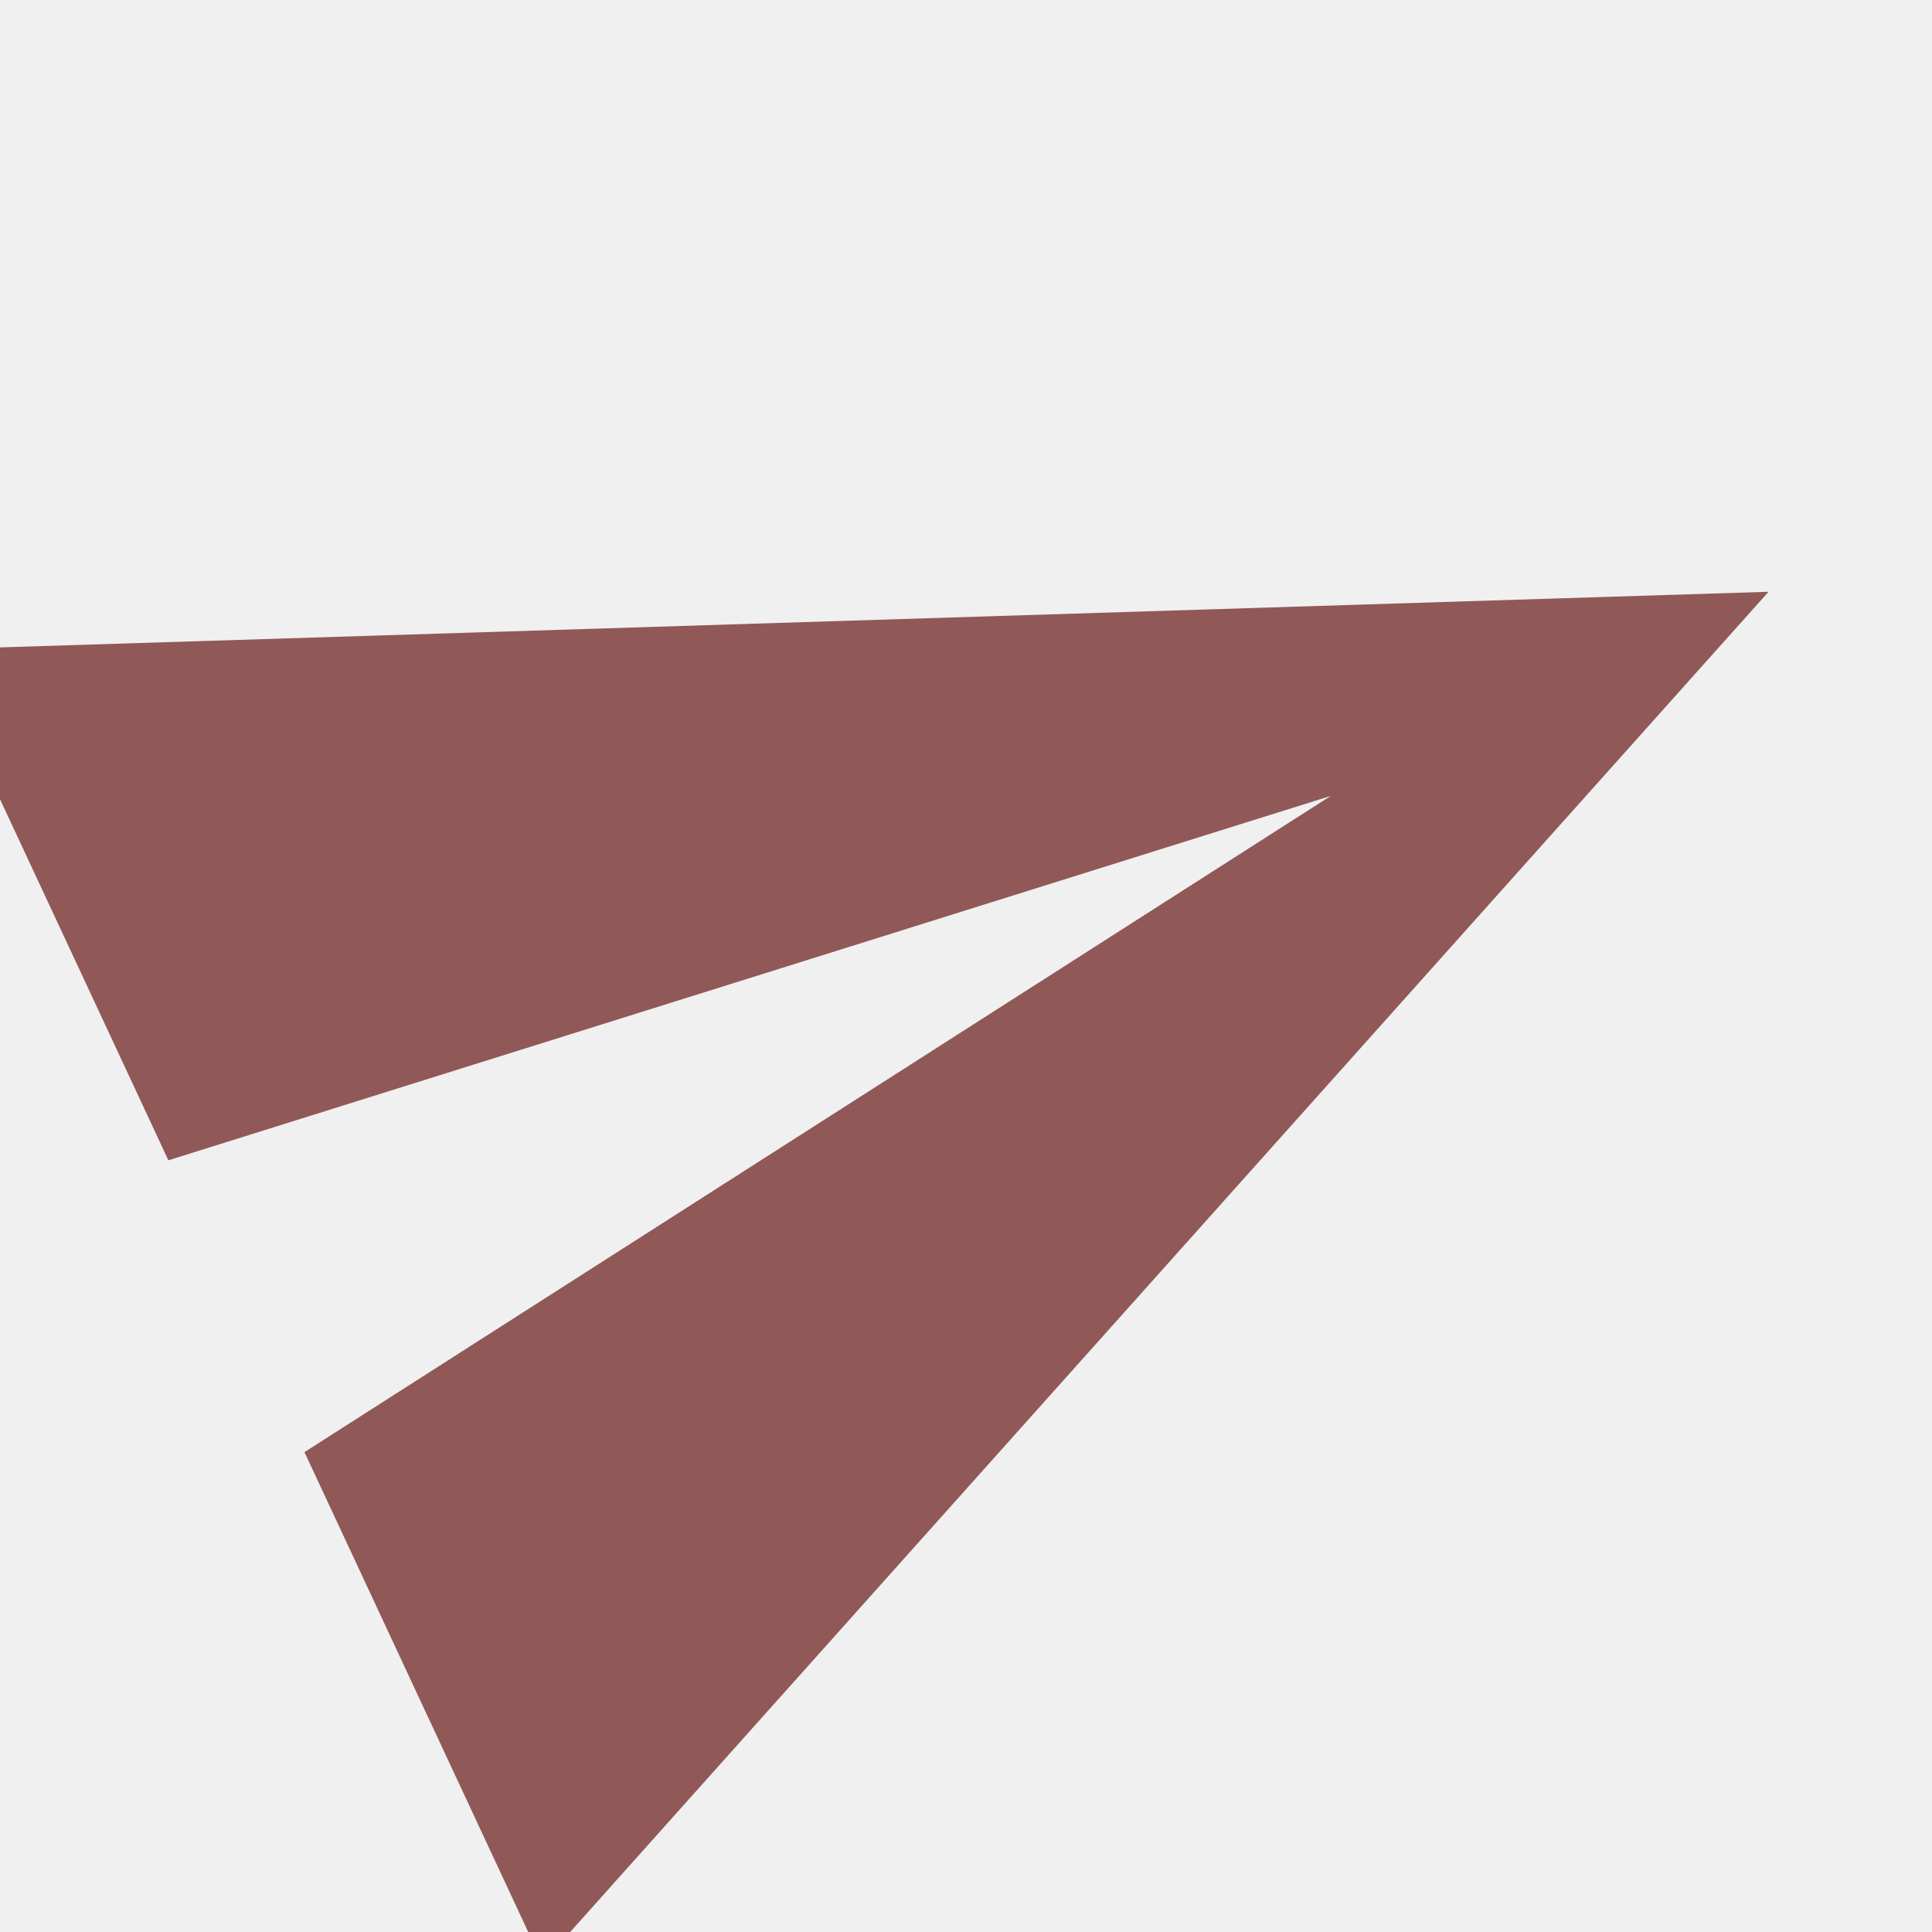
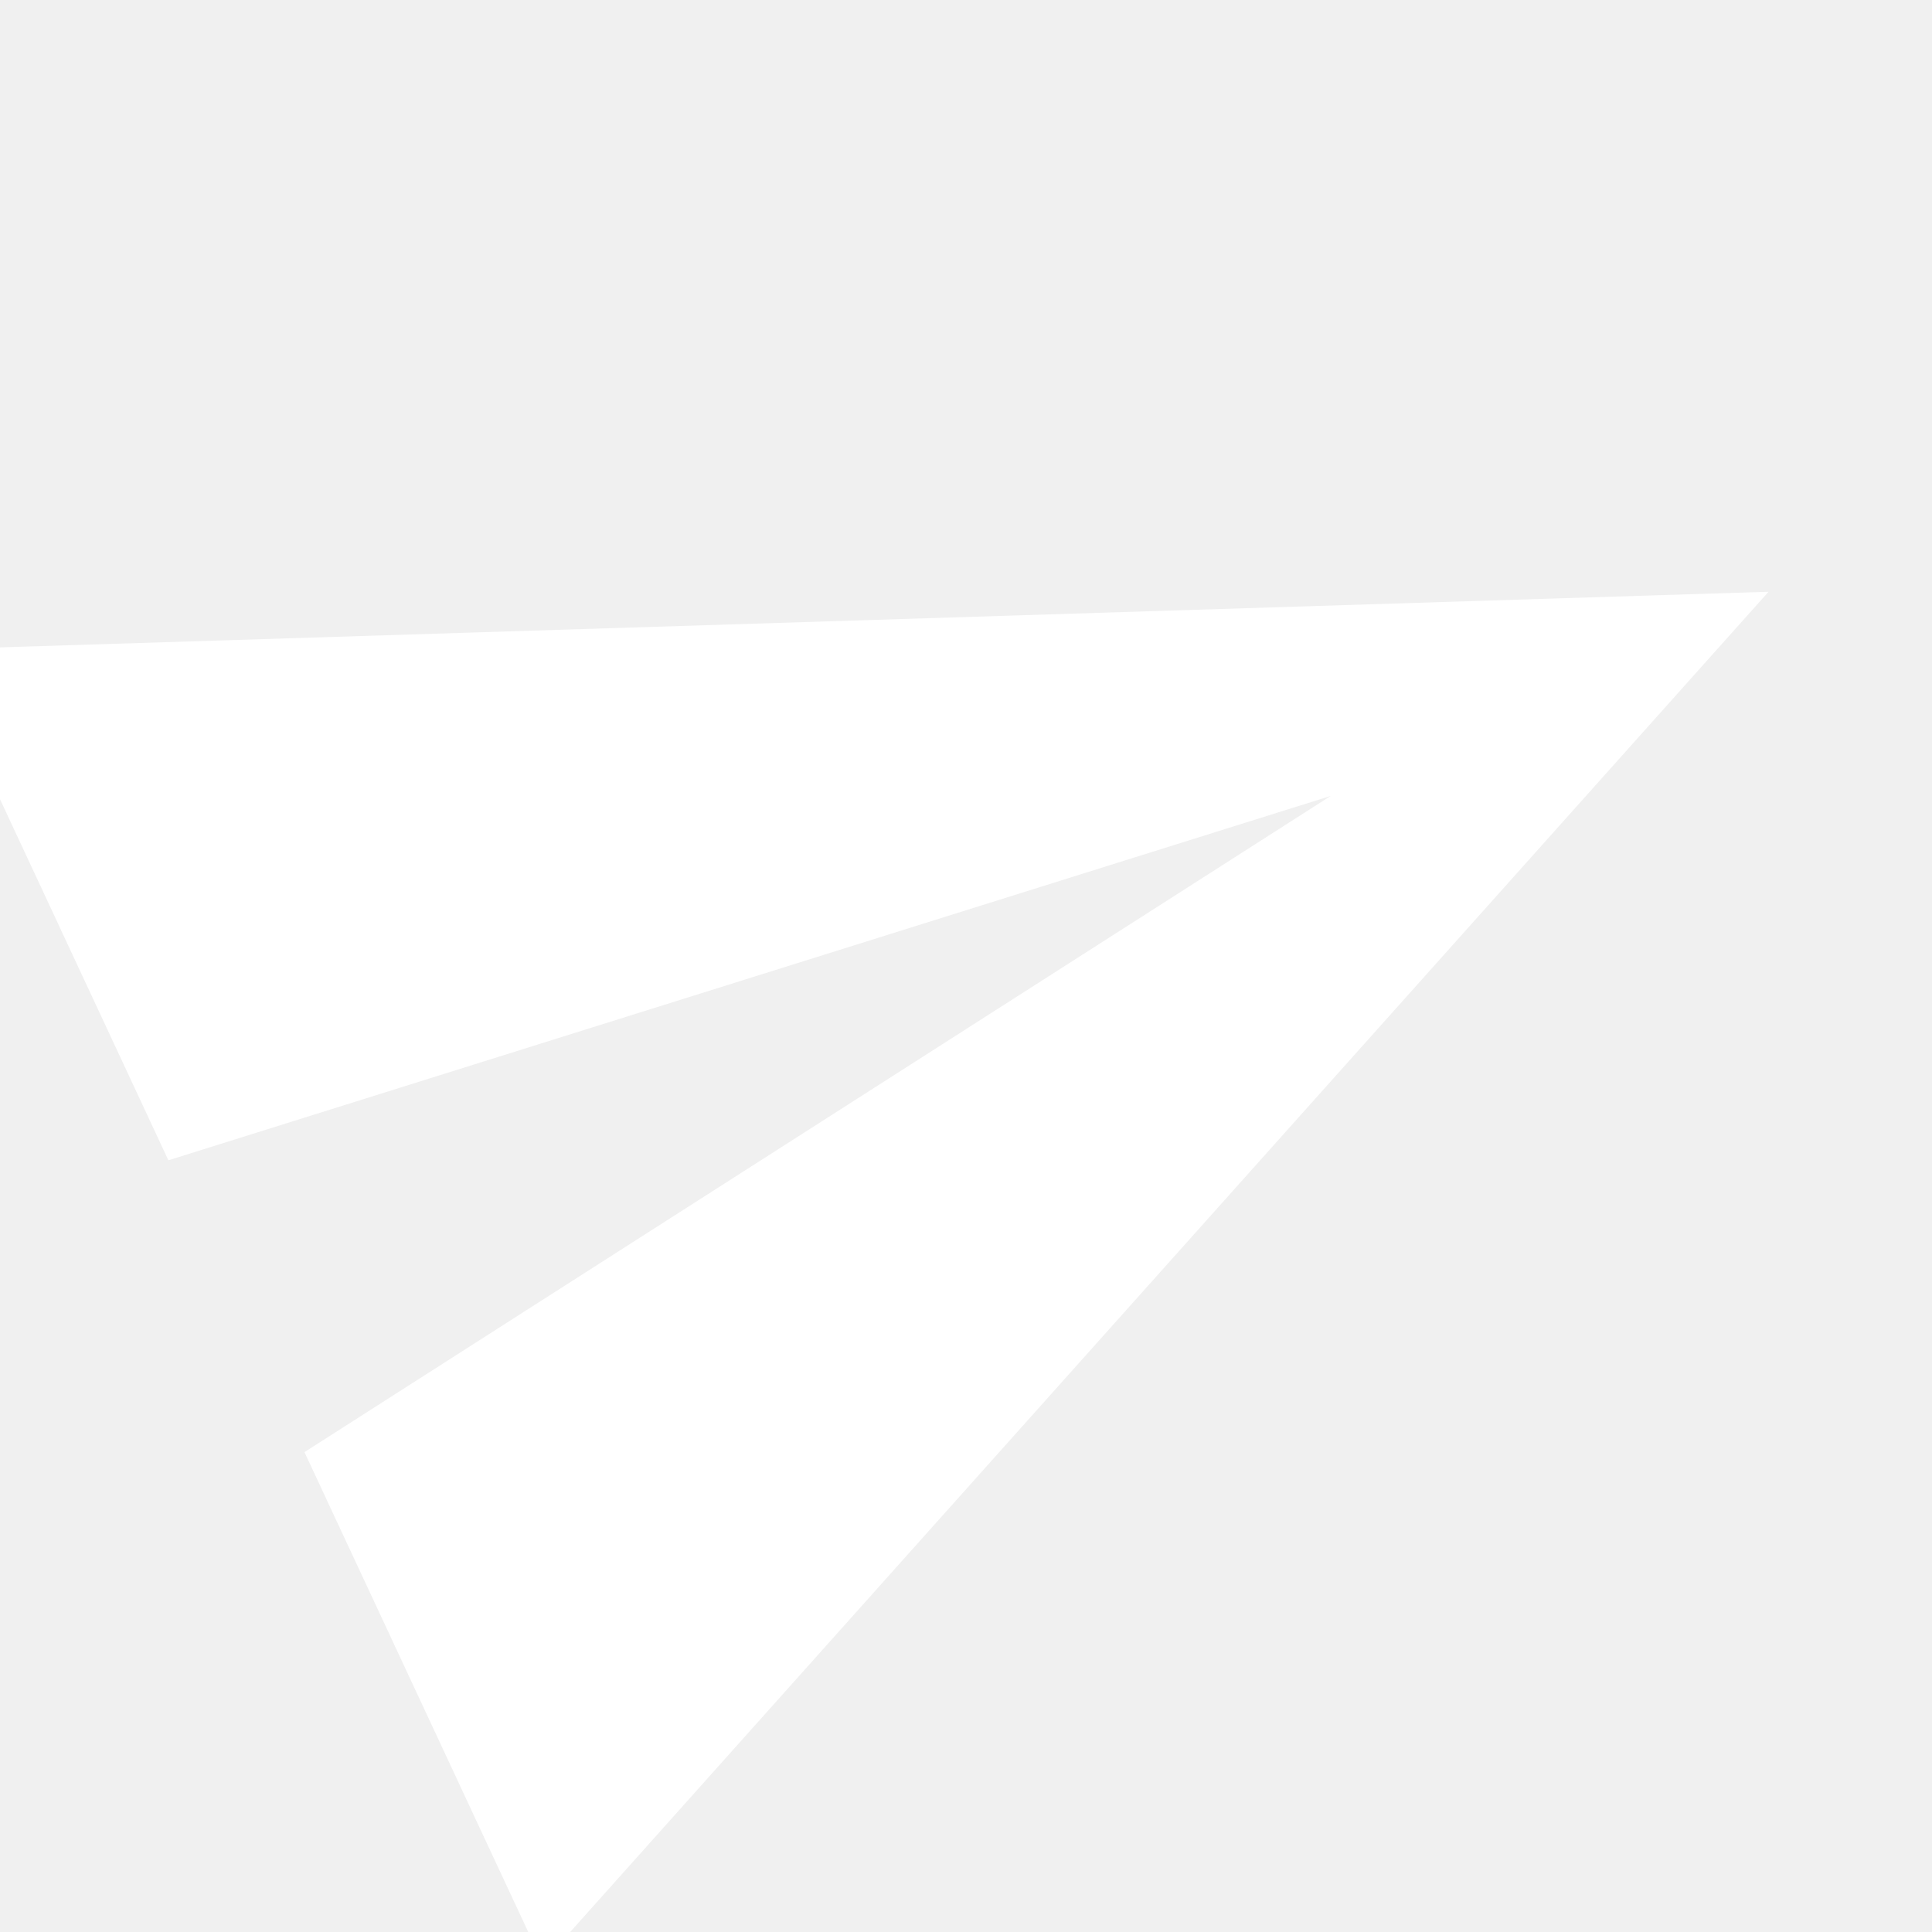
<svg xmlns="http://www.w3.org/2000/svg" width="64" height="64" viewBox="0 0 24 24" fill="none">
  <g transform="rotate(-25 12 12)">
-     <polygon points="2,21 23,12 2,3 2,10 17,12 2,14" fill="#915858" />
+     <polygon points="2,21 23,12 2,3 2,10 17,12 2,14" fill="#fff" />
  </g>
</svg>
